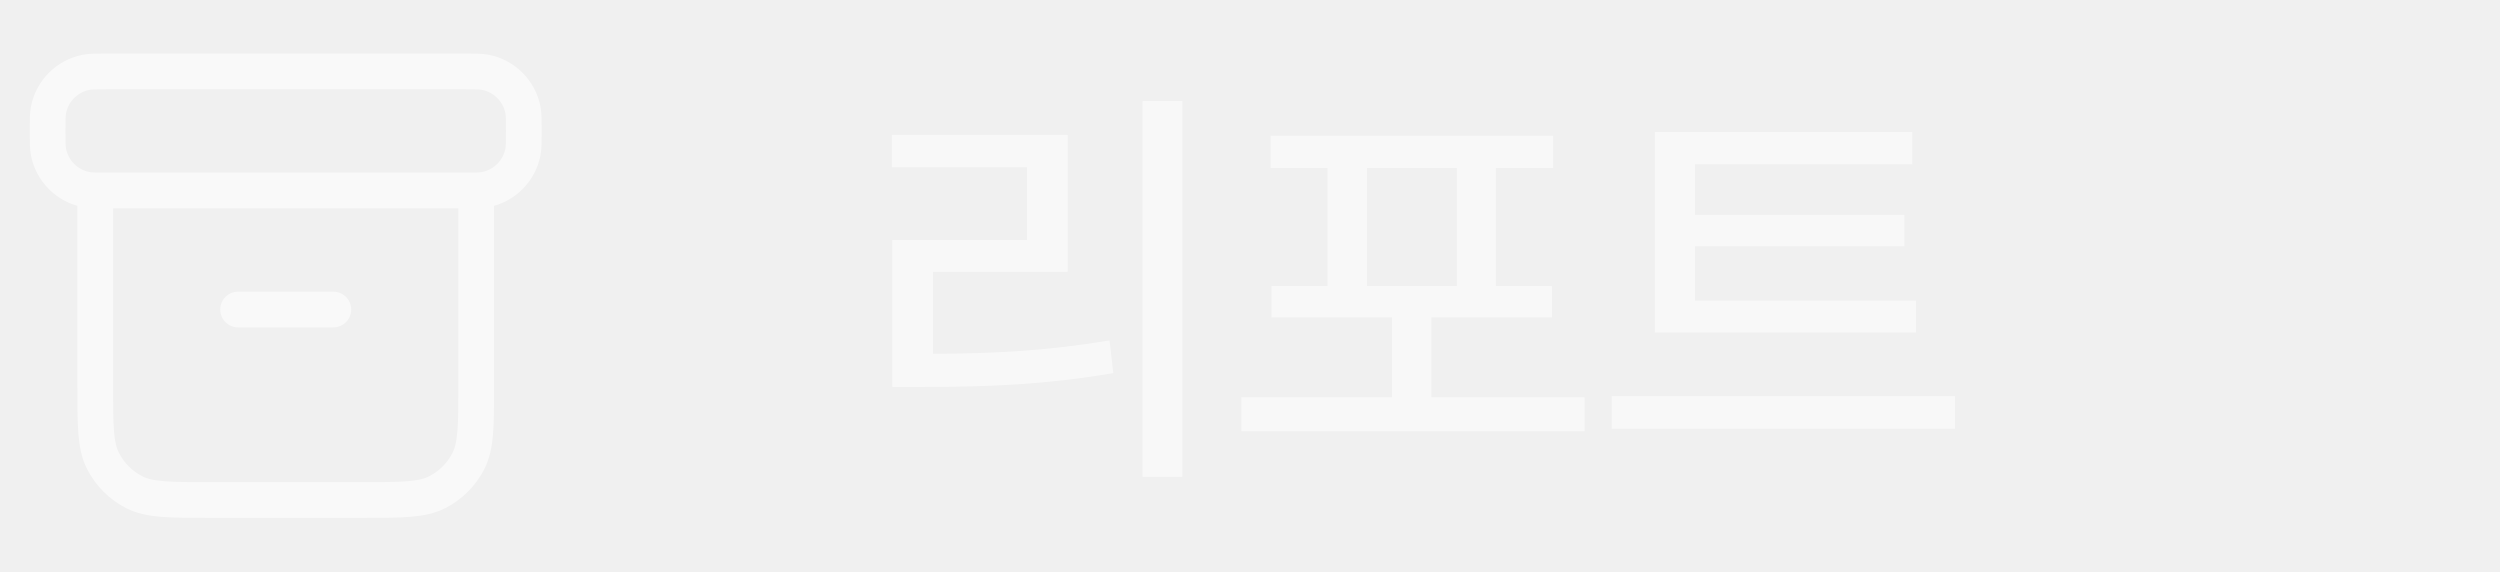
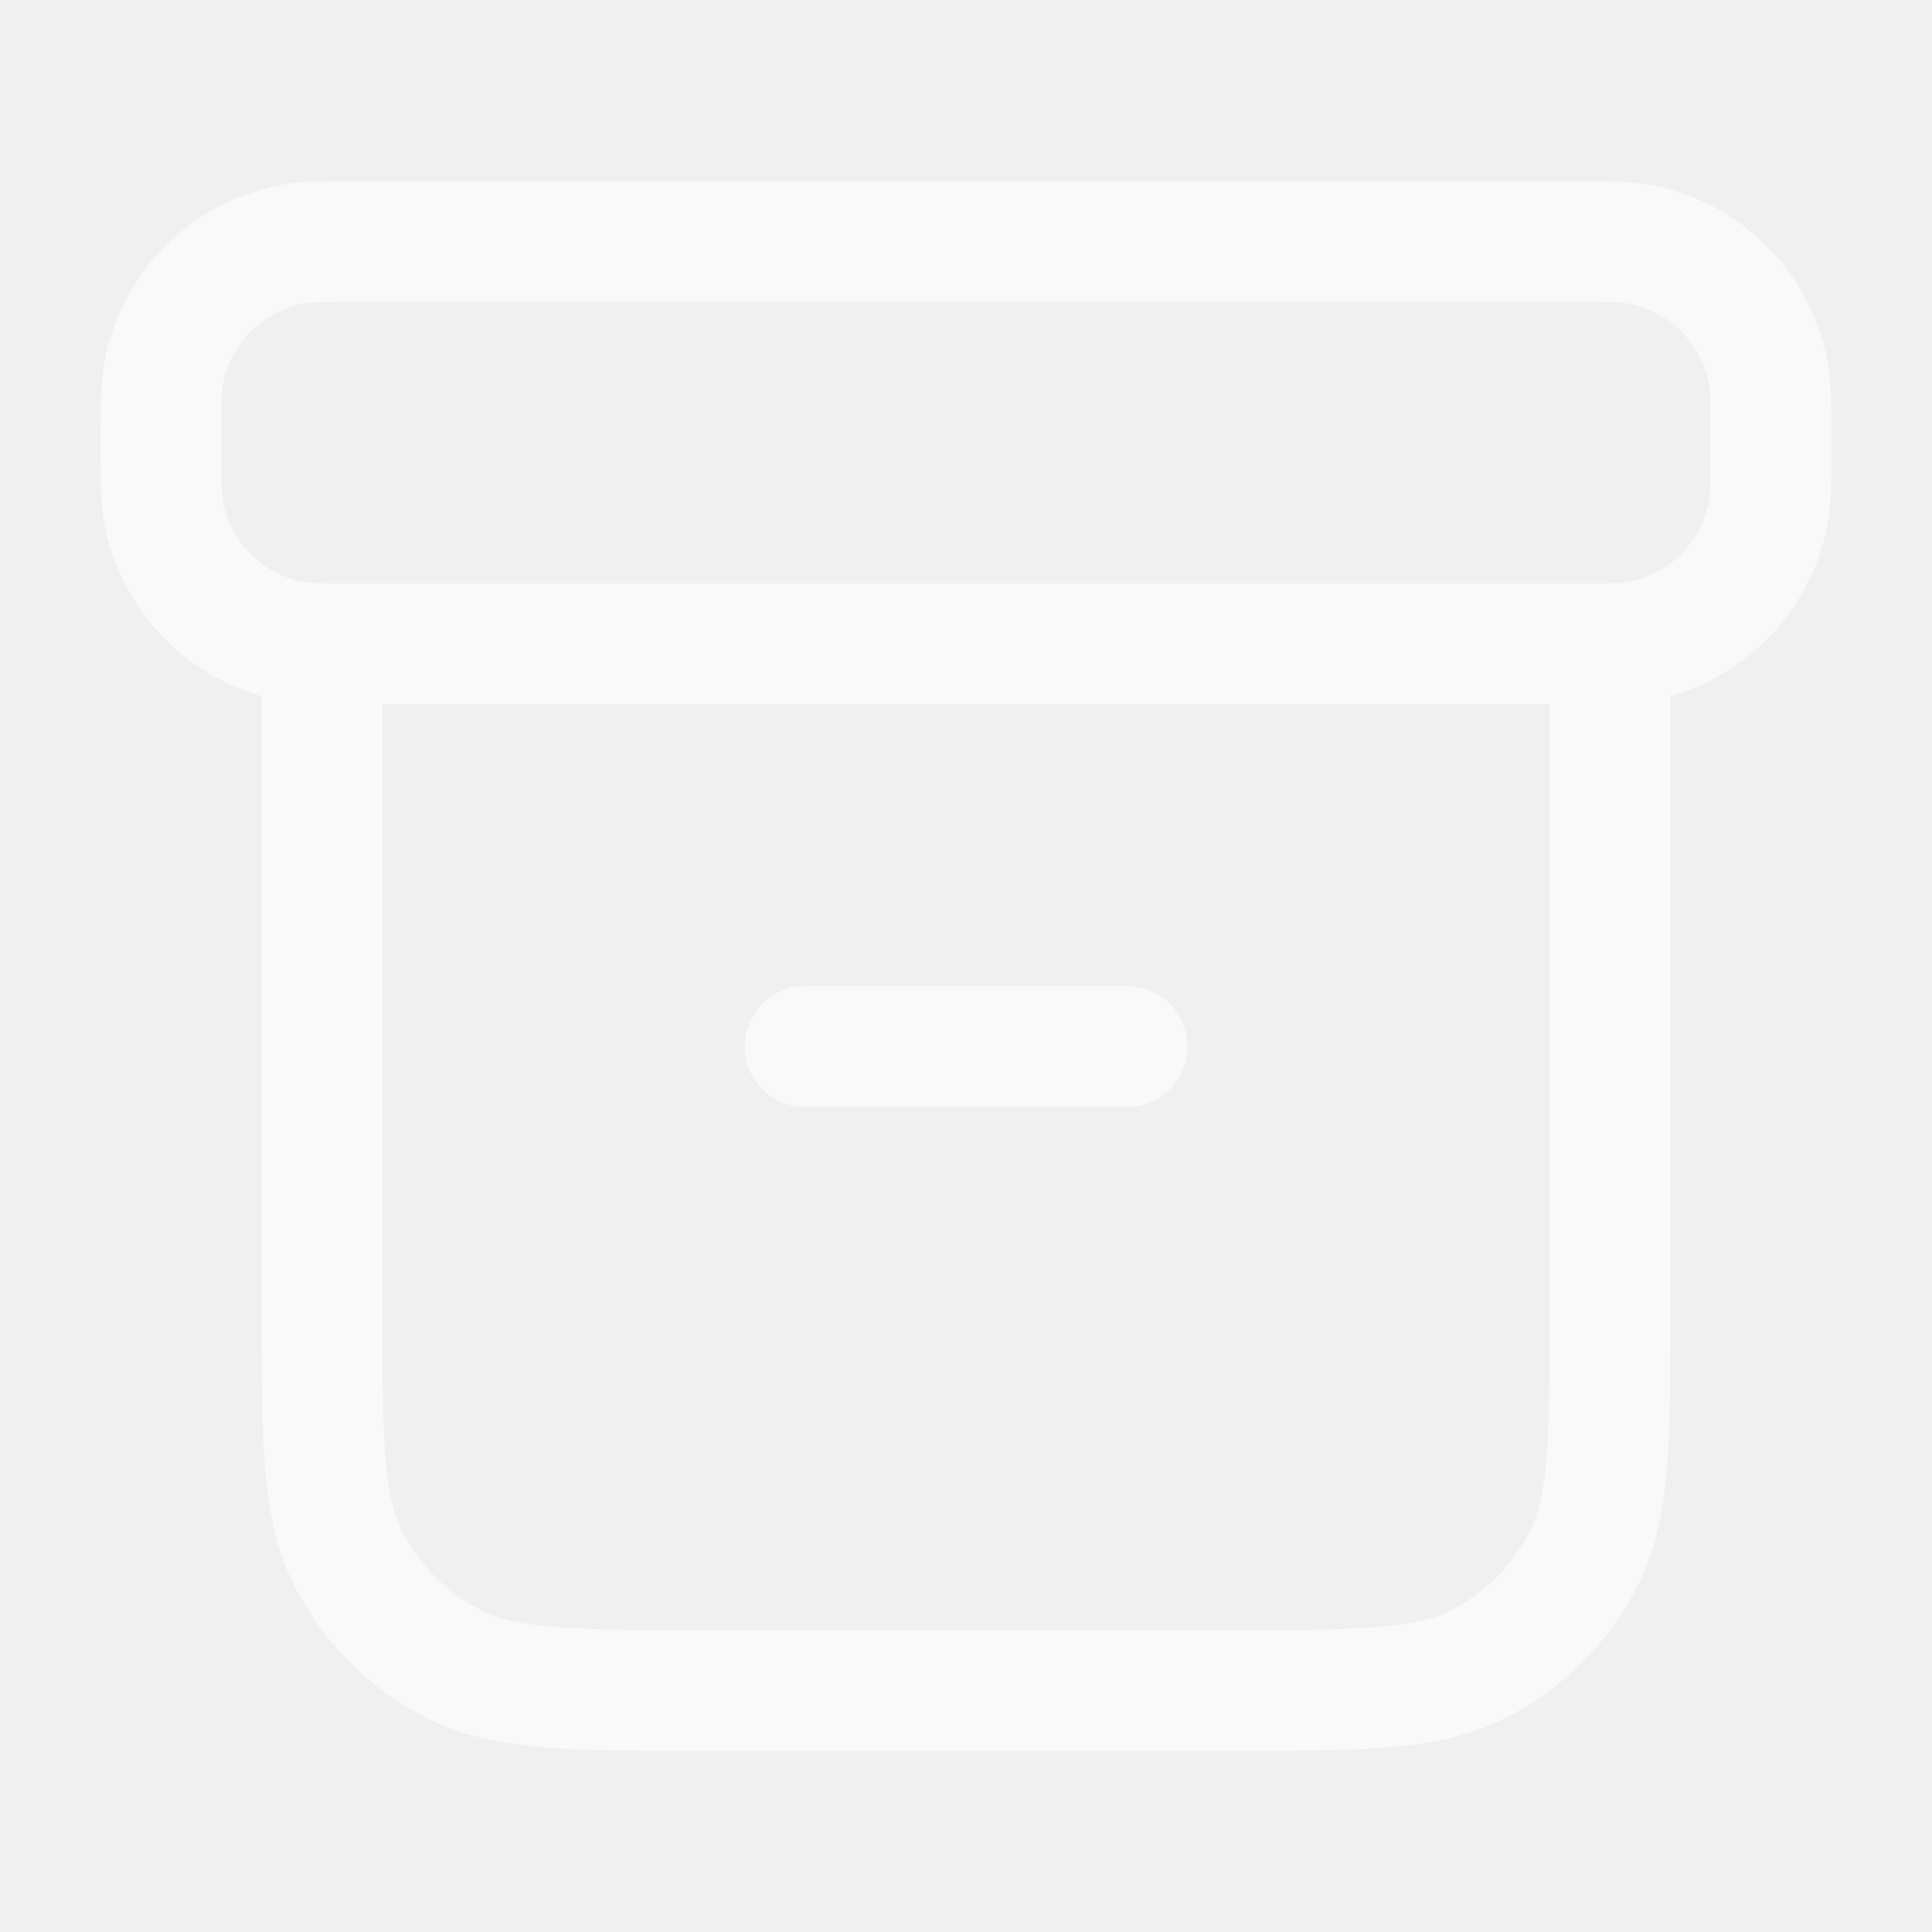
- <svg xmlns="http://www.w3.org/2000/svg" width="105" height="24" viewBox="0 0 105 24" fill="none">
+ <svg xmlns="http://www.w3.org/2000/svg" width="24" height="24" viewBox="0 0 24 24" fill="none">
  <path opacity="0.6" d="M4 7.997C3.836 7.992 3.717 7.983 3.61 7.962C2.816 7.804 2.196 7.184 2.038 6.39C2 6.197 2 5.965 2 5.5C2 5.035 2 4.803 2.038 4.61C2.196 3.816 2.816 3.196 3.61 3.038C3.803 3 4.035 3 4.5 3H19.5C19.965 3 20.197 3 20.39 3.038C21.184 3.196 21.804 3.816 21.962 4.61C22 4.803 22 5.035 22 5.5C22 5.965 22 6.197 21.962 6.39C21.804 7.184 21.184 7.804 20.39 7.962C20.283 7.983 20.164 7.992 20 7.997M10 13H14M4 8H20V16.2C20 17.88 20 18.72 19.673 19.362C19.385 19.927 18.927 20.385 18.362 20.673C17.72 21 16.88 21 15.2 21H8.8C7.12 21 6.28 21 5.638 20.673C5.074 20.385 4.615 19.927 4.327 19.362C4 18.72 4 17.88 4 16.2V8Z" stroke="white" stroke-width="1.5" stroke-linecap="round" stroke-linejoin="round" />
-   <path opacity="0.56" d="M49.658 4.244V20.029H47.988V4.244H49.658ZM44.842 5.668V11.416H39.182V14.861C41.73 14.852 43.963 14.738 46.6 14.299L46.758 15.67C43.963 16.145 41.59 16.25 38.812 16.25H37.477V10.08H43.137V7.021H37.459V5.668H44.842ZM66.551 16.689V18.113H52.137V16.689H58.465V13.332H53.402V12.014H55.758V7.057H53.367V5.703H65.232V7.057H62.824V12.014H65.18V13.332H60.117V16.689H66.551ZM57.41 12.014H61.19V7.057H57.41V12.014ZM80.473 12.629V13.965H69.504V5.545H80.314V6.898H71.191V9.025H79.981V10.344H71.191V12.629H80.473ZM82.107 16.637V18.008H67.693V16.637H82.107Z" fill="white" />
</svg>
